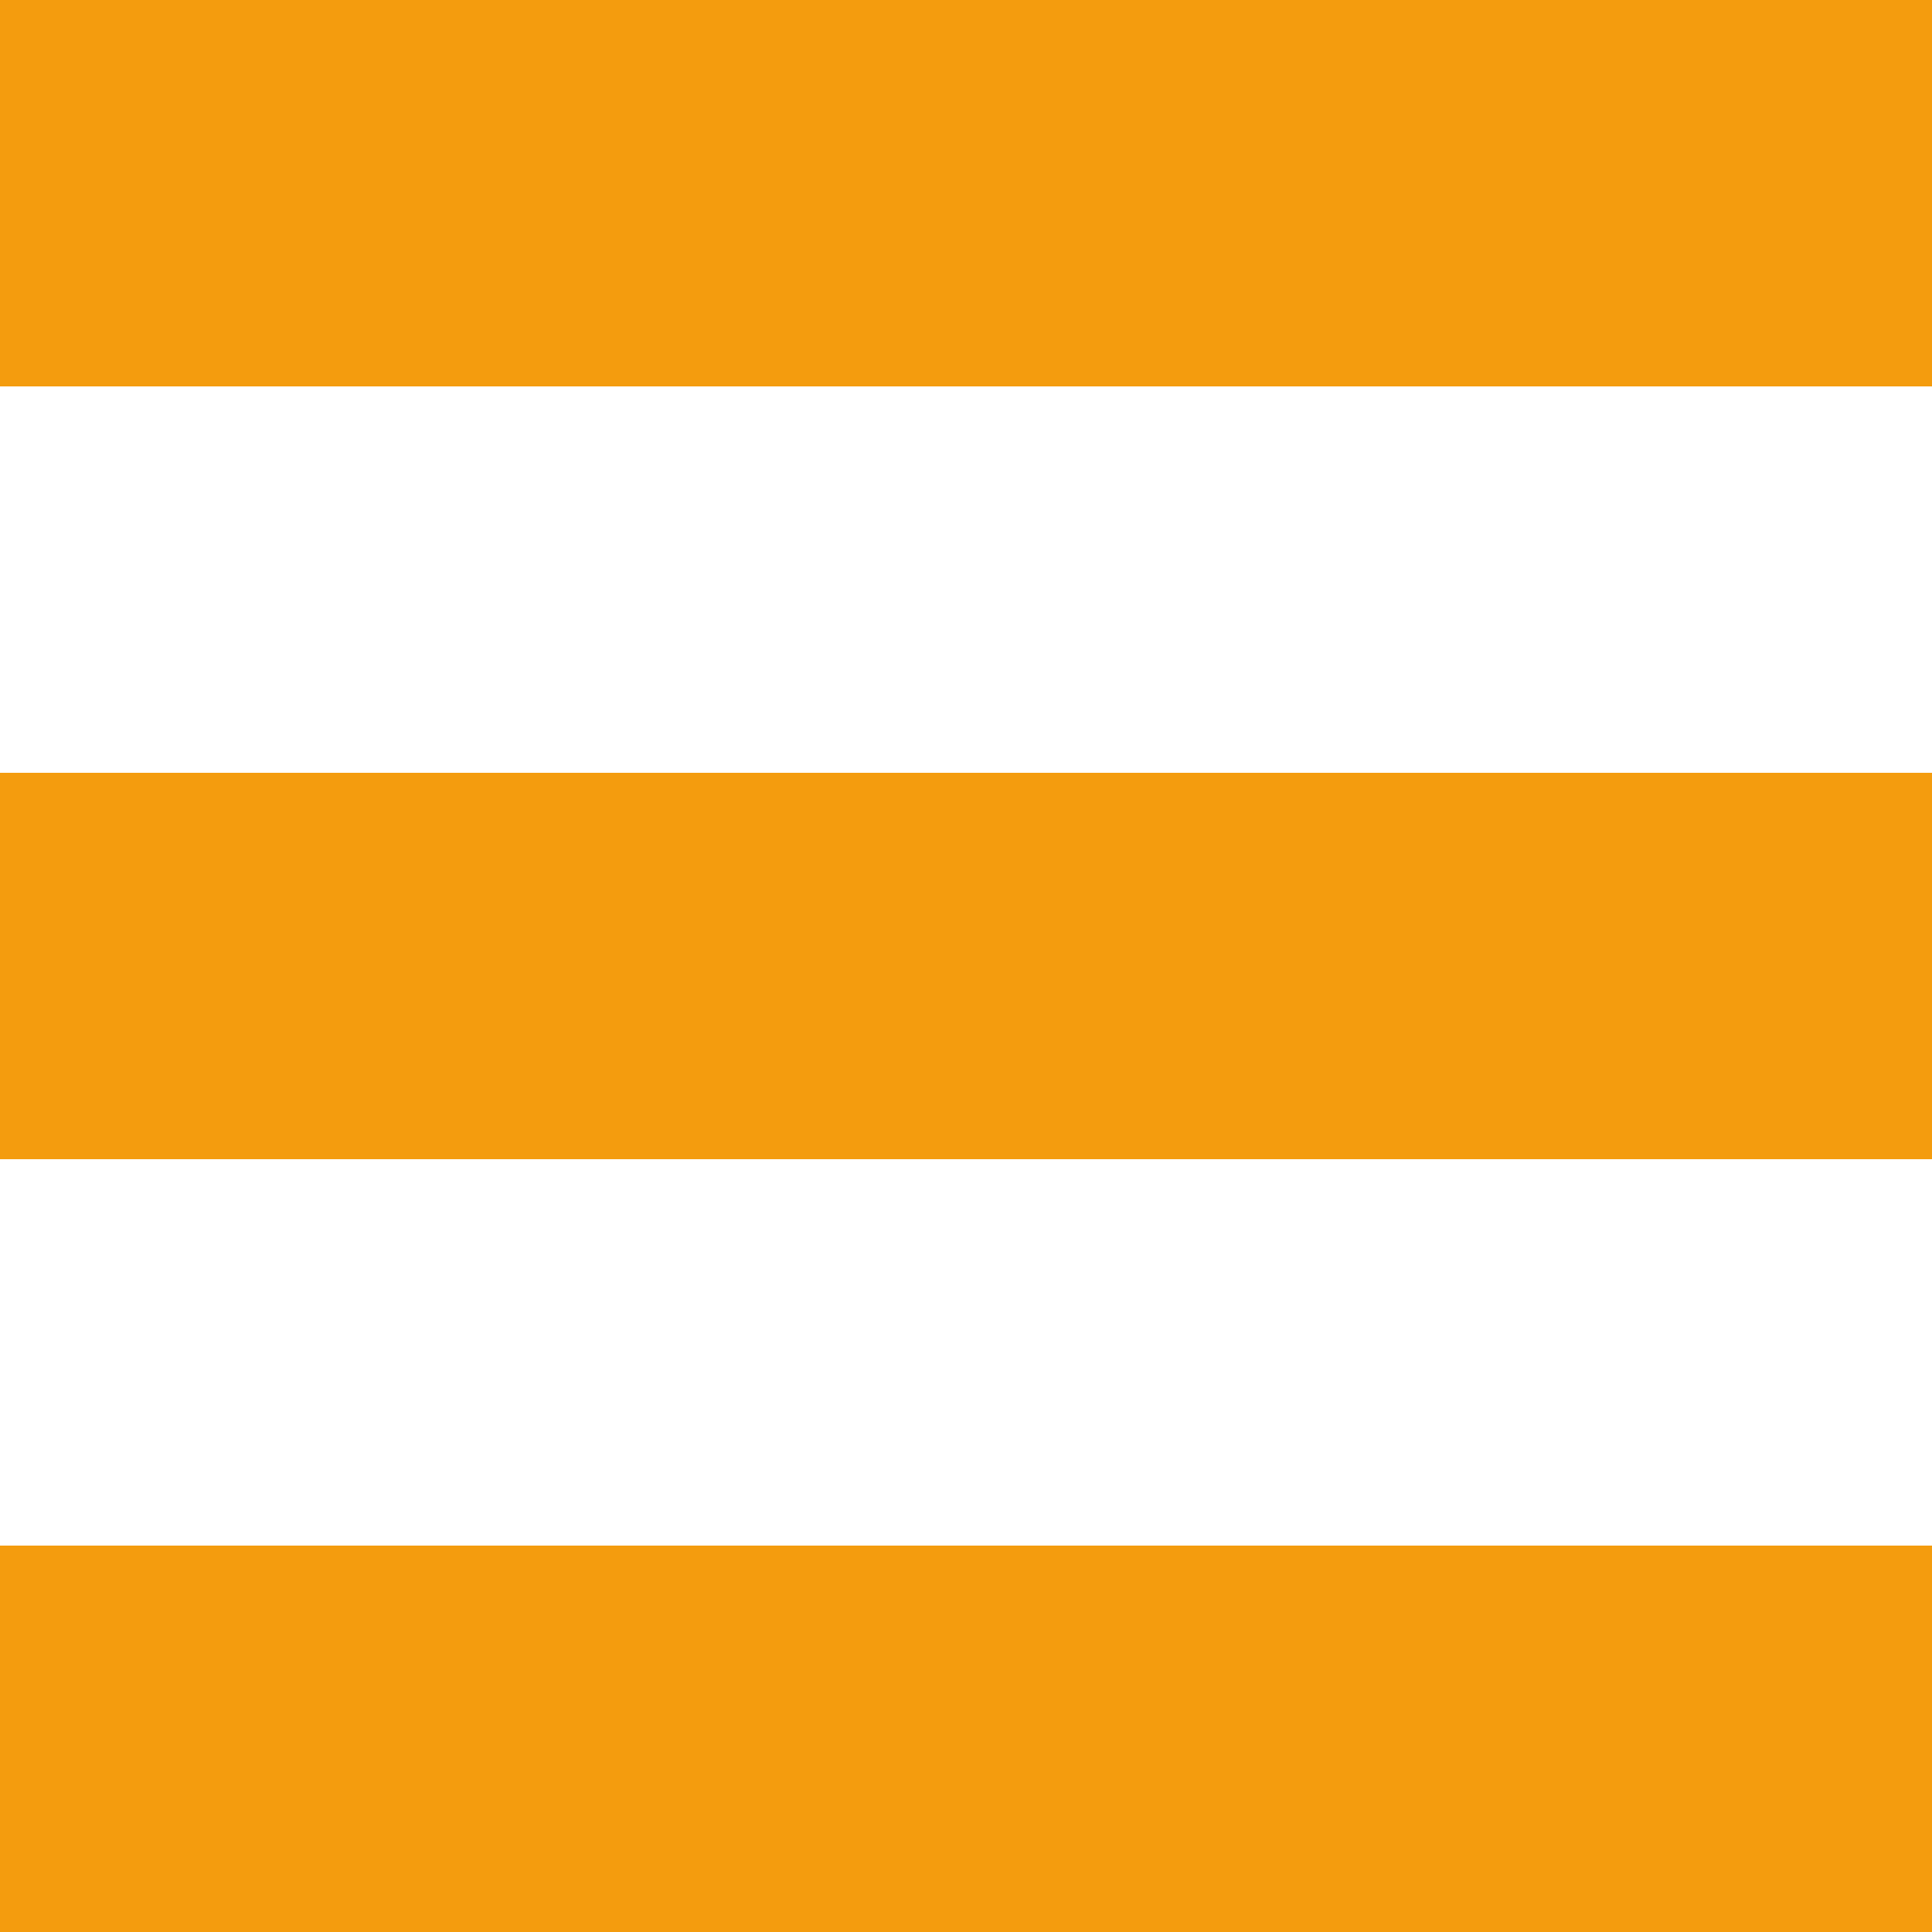
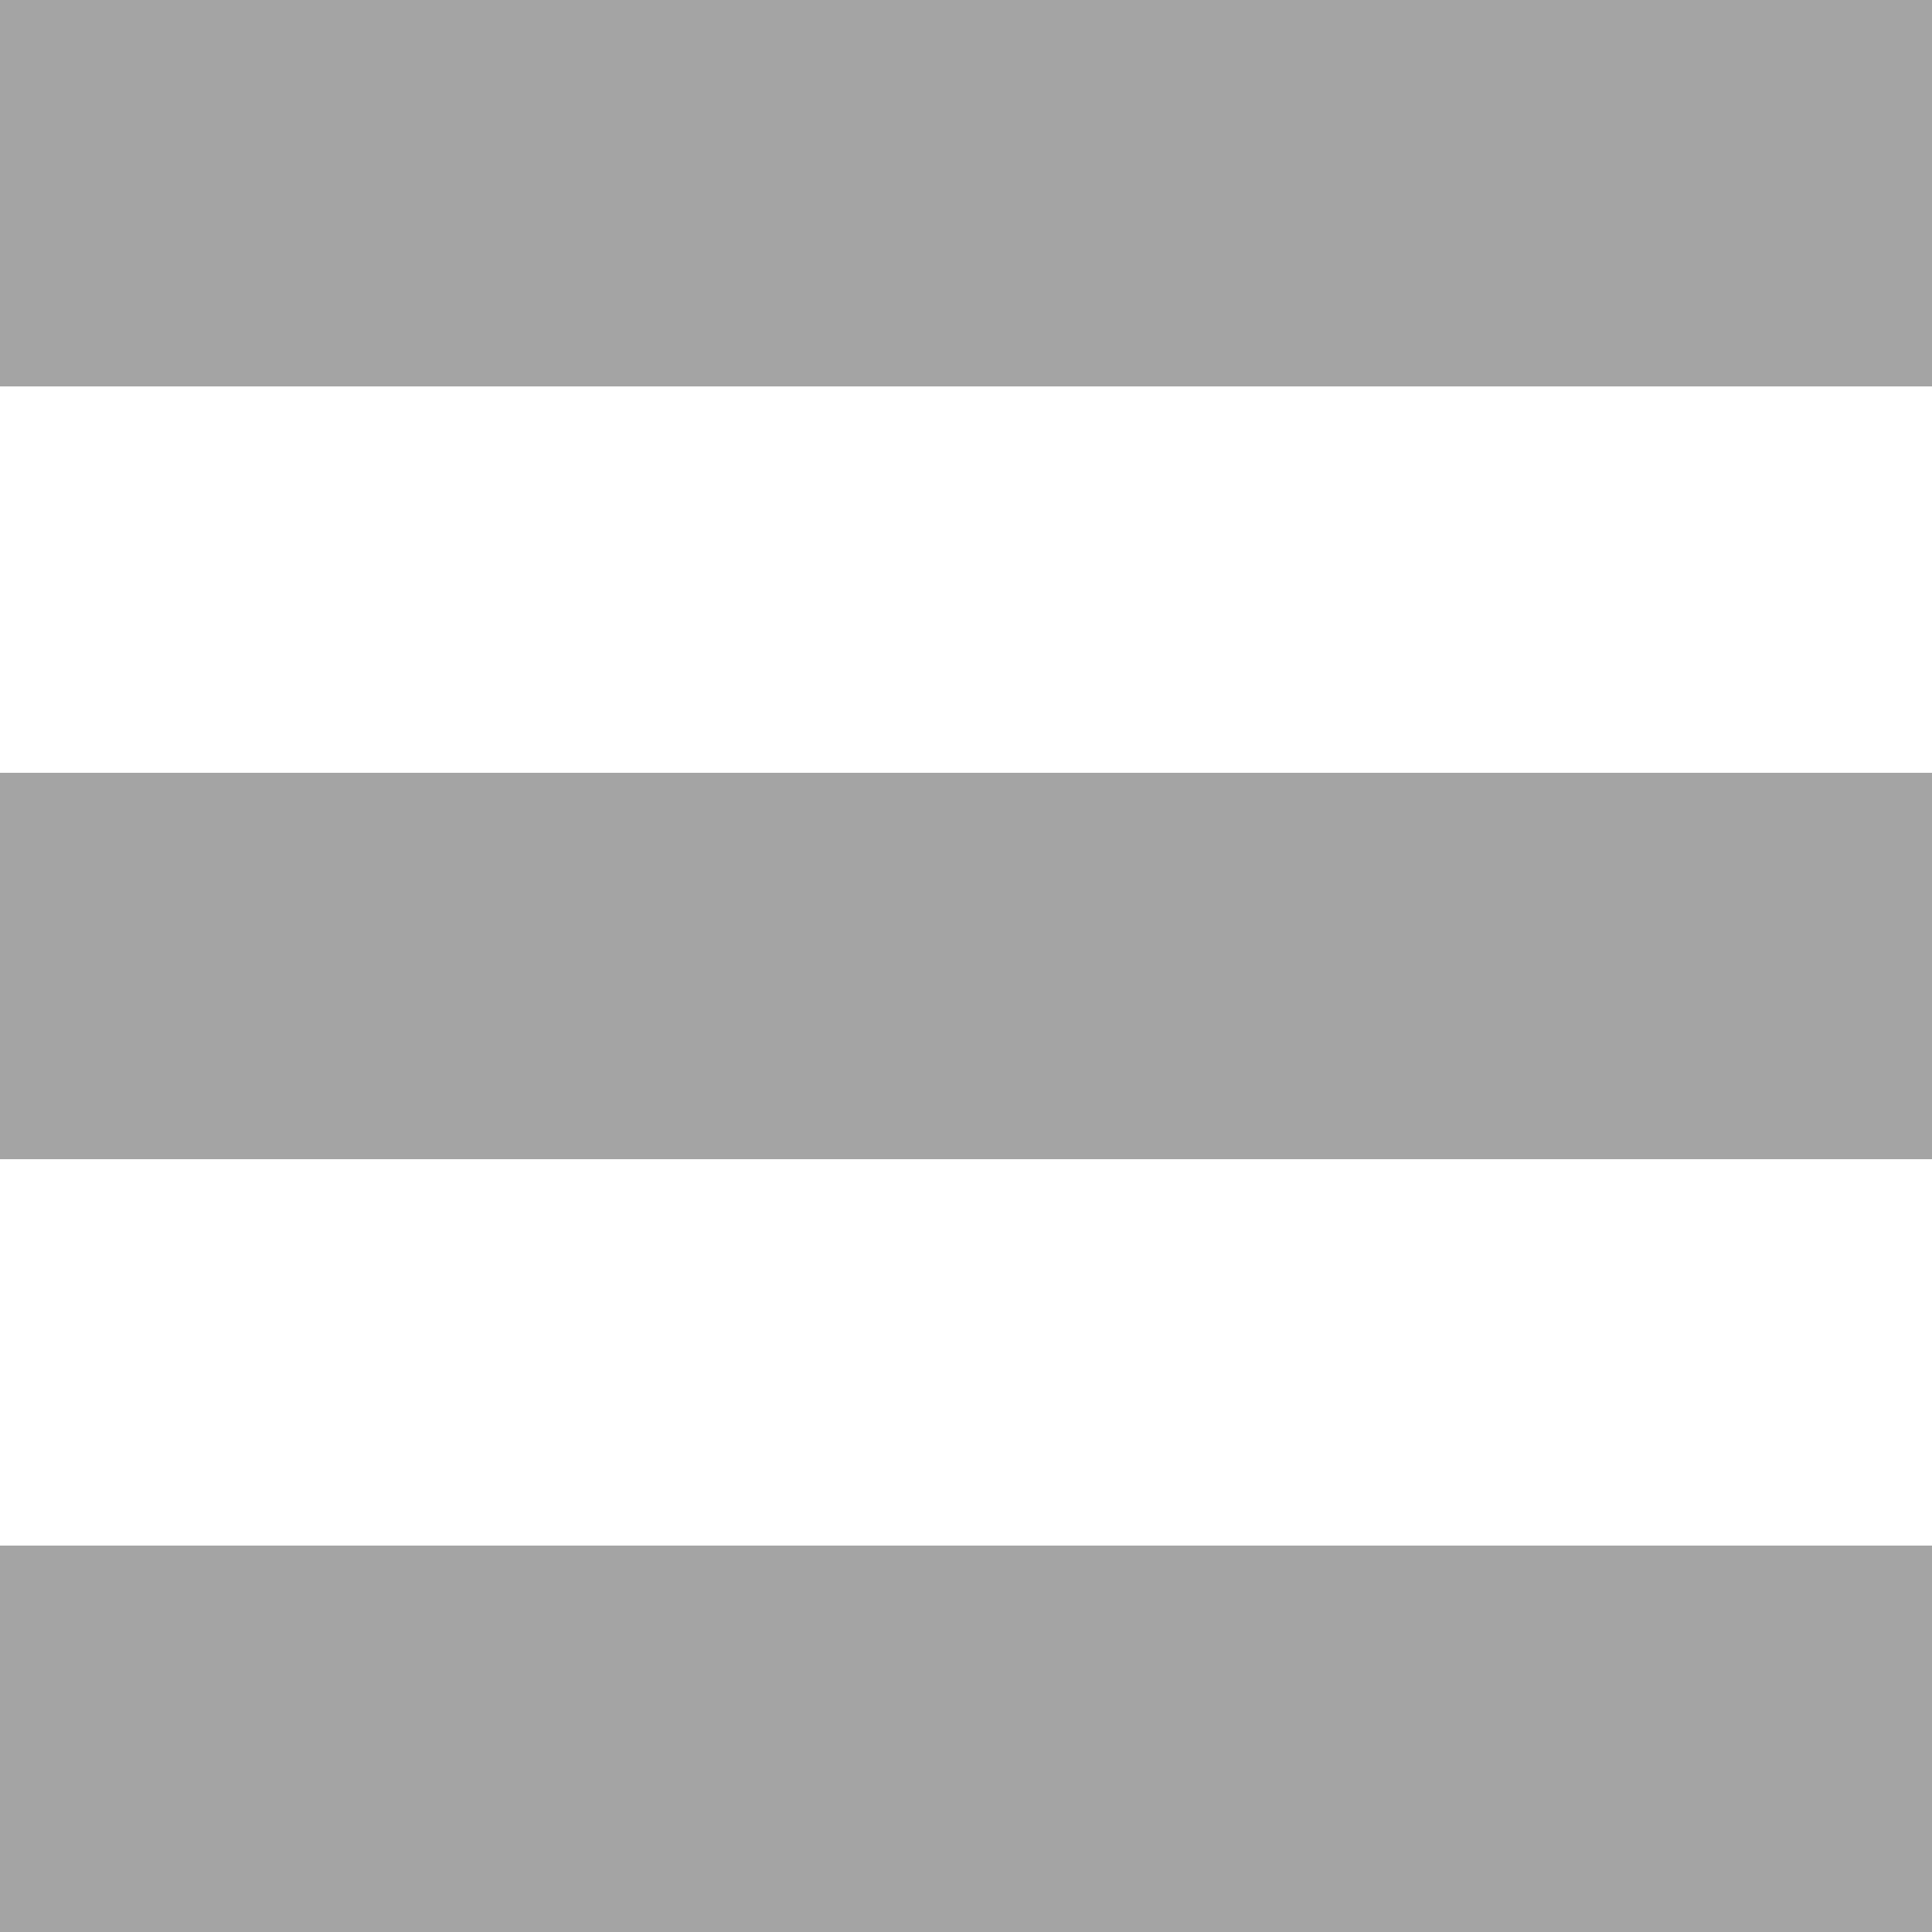
<svg xmlns="http://www.w3.org/2000/svg" version="1.1" id="Layer_1" x="0px" y="0px" width="20px" height="20px" viewBox="0 0 20 20" enable-background="new 0 0 20 20" xml:space="preserve">
-   <rect style="fill:#f49c0e" width="20" height="4" />
-   <rect style="fill:#f49c0e" y="8" width="20" height="4" />
-   <rect style="fill:#f49c0e" y="16" width="20" height="4" />
+   <rect style="fill:#A4A4A4" width="20" height="4" />
+   <rect style="fill:#A4A4A4" y="8" width="20" height="4" />
+   <rect style="fill:#A4A4A4" y="16" width="20" height="4" />
</svg>
